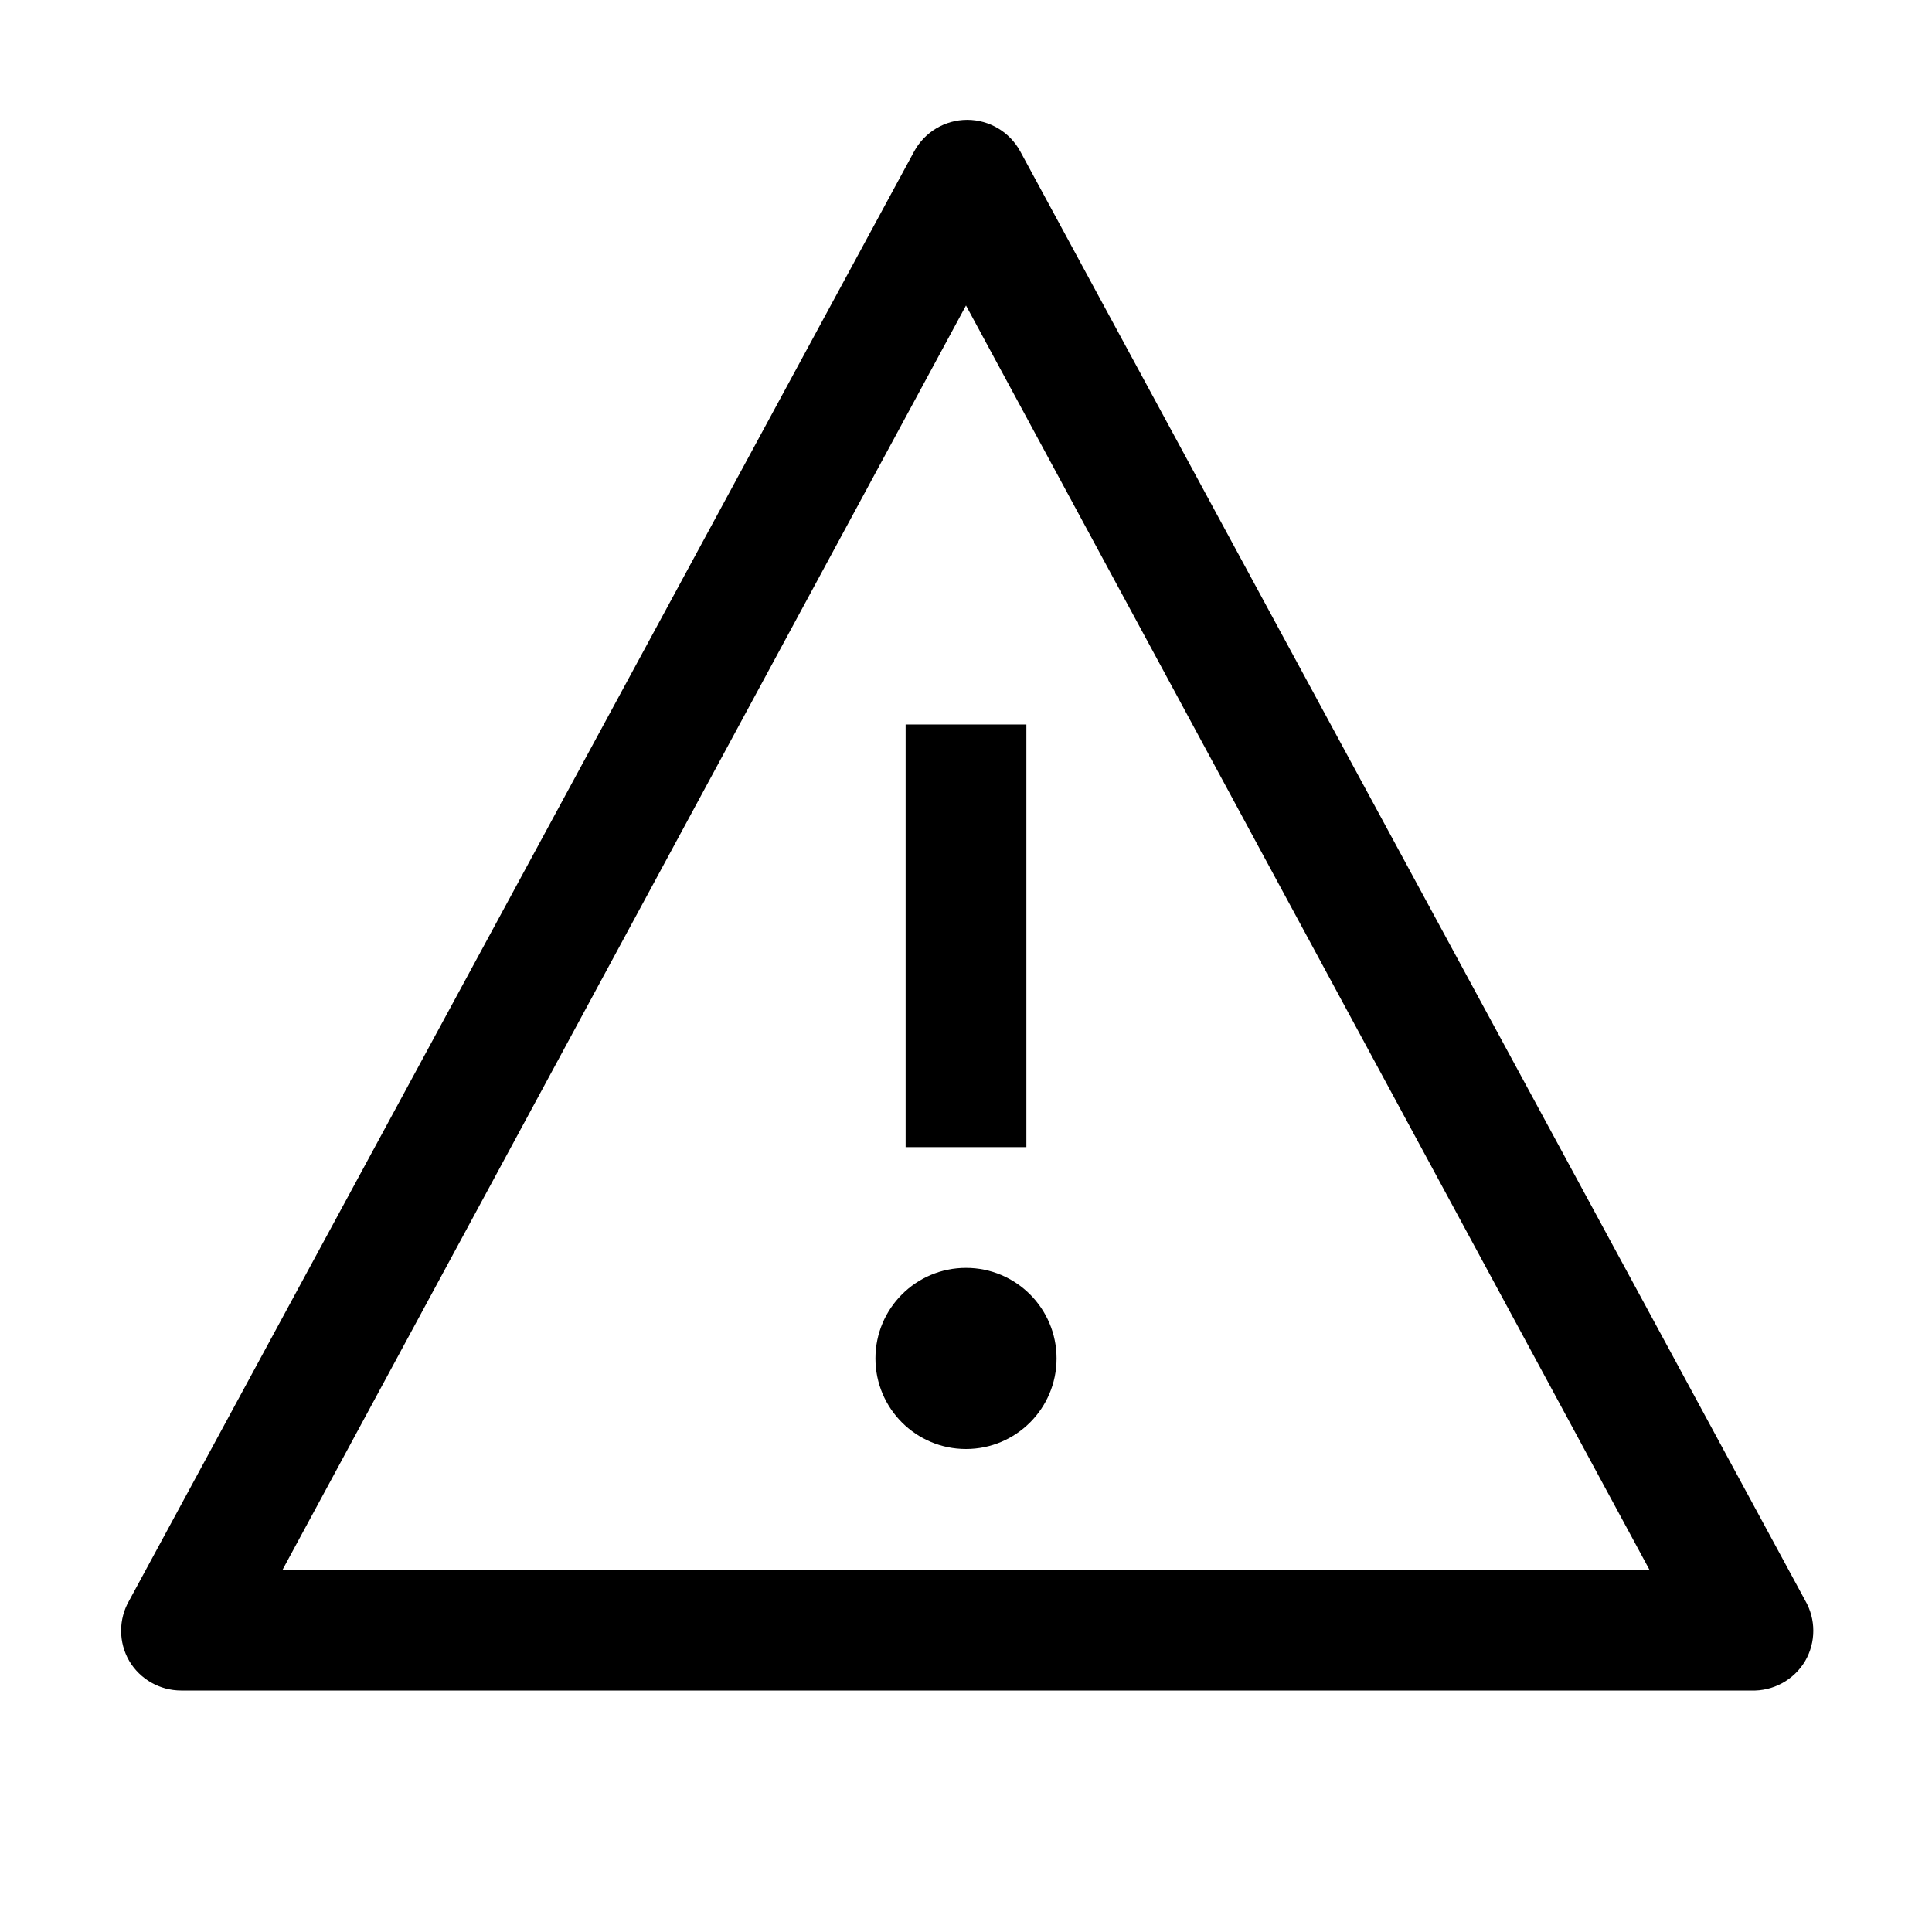
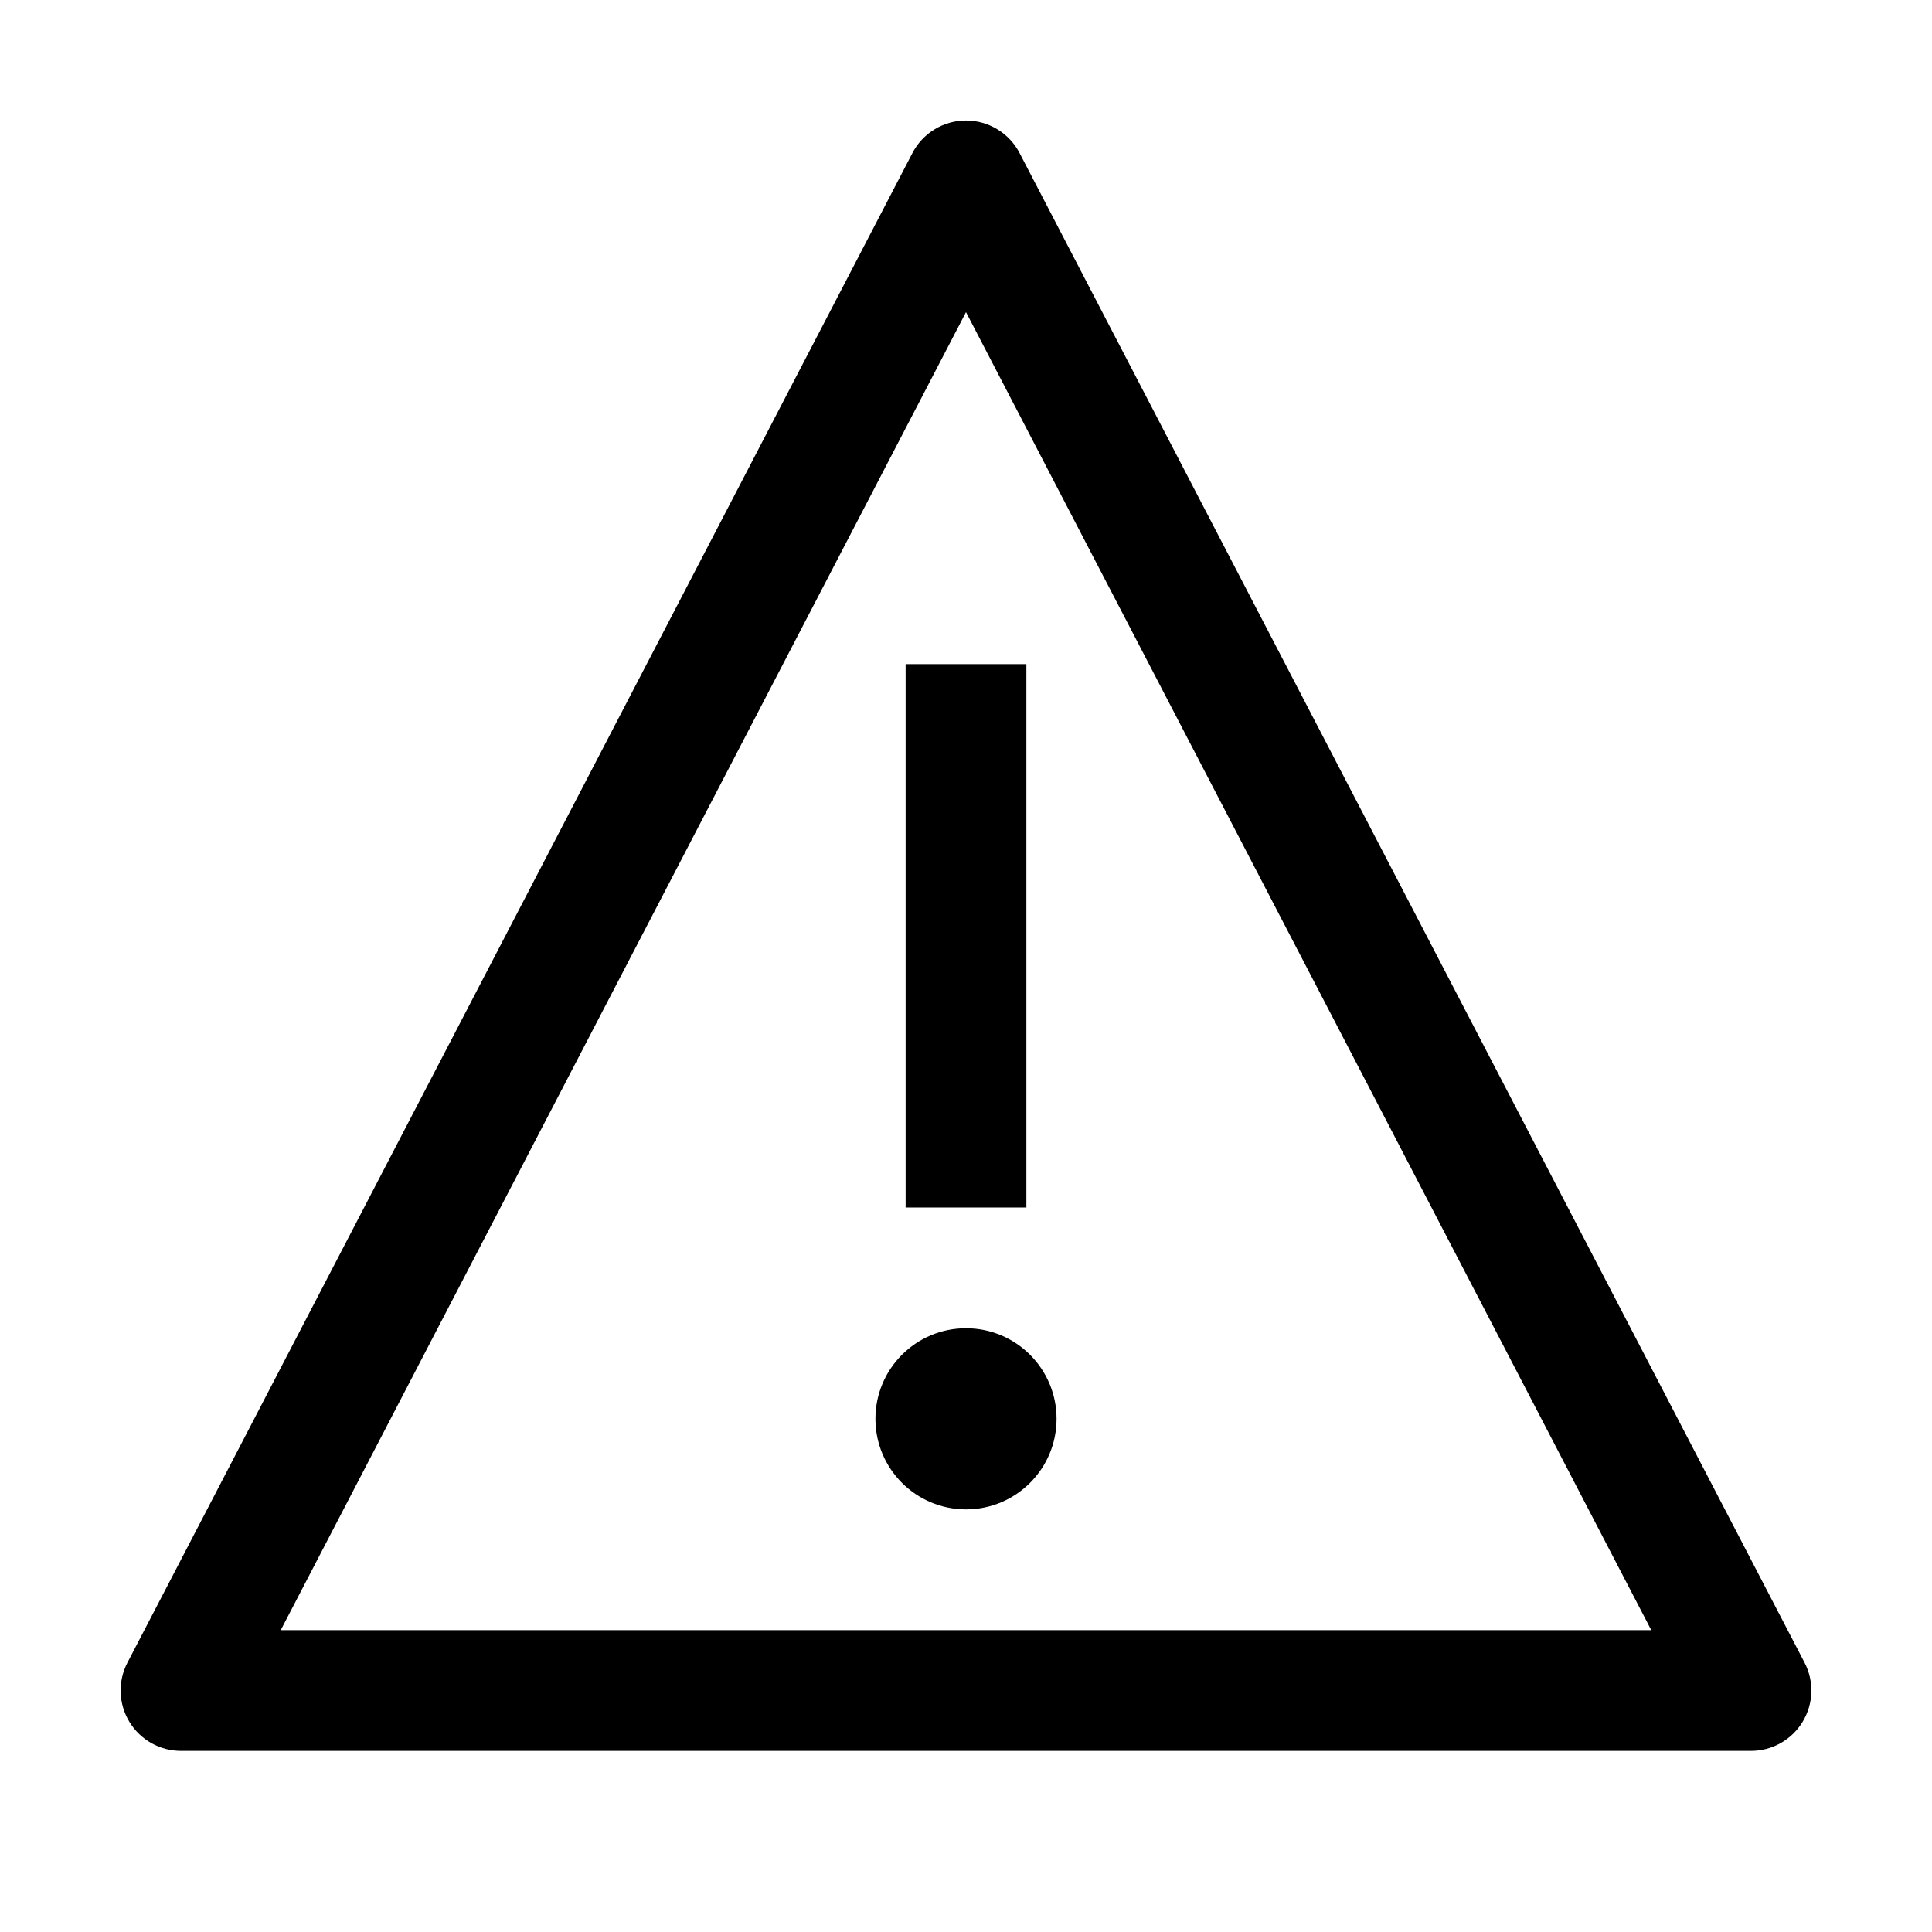
<svg xmlns="http://www.w3.org/2000/svg" id="icon" viewBox="0 0 32 32">
  <defs>
    <style>.cls-1{fill:none;}</style>
  </defs>
-   <path d="M29,28H3a1,1,0,0,1-.86-.49,1,1,0,0,1,0-1l13-24a1,1,0,0,1,1.76,0l13,24a1,1,0,0,1,0,1A1,1,0,0,1,29,28ZM4.68,26H27.32L16,5.06Z" />
-   <rect x="15" y="12" width="2" height="7" />
-   <path d="M16,21a1.5,1.5,0,1,0,1.5,1.5A1.5,1.5,0,0,0,16,21Z" />
+   <path d="M16,22a1.5,1.5,0,1,0,1.5,1.5A1.5,1.5,0,0,0,16,22Z" />
+   <rect x="15" y="11" width="2" height="9" />
+   <path d="M29,29H3a1,1,0,0,1-.89-1.46l13-25a1,1,0,0,1,1.78,0l13,25A1,1,0,0,1,29,29ZM4.65,27h22.7L16,5.17Z" />
  <rect id="_Transparent_Rectangle_" data-name="&lt;Transparent Rectangle&gt;" class="cls-1" width="32" height="32" />
</svg>
